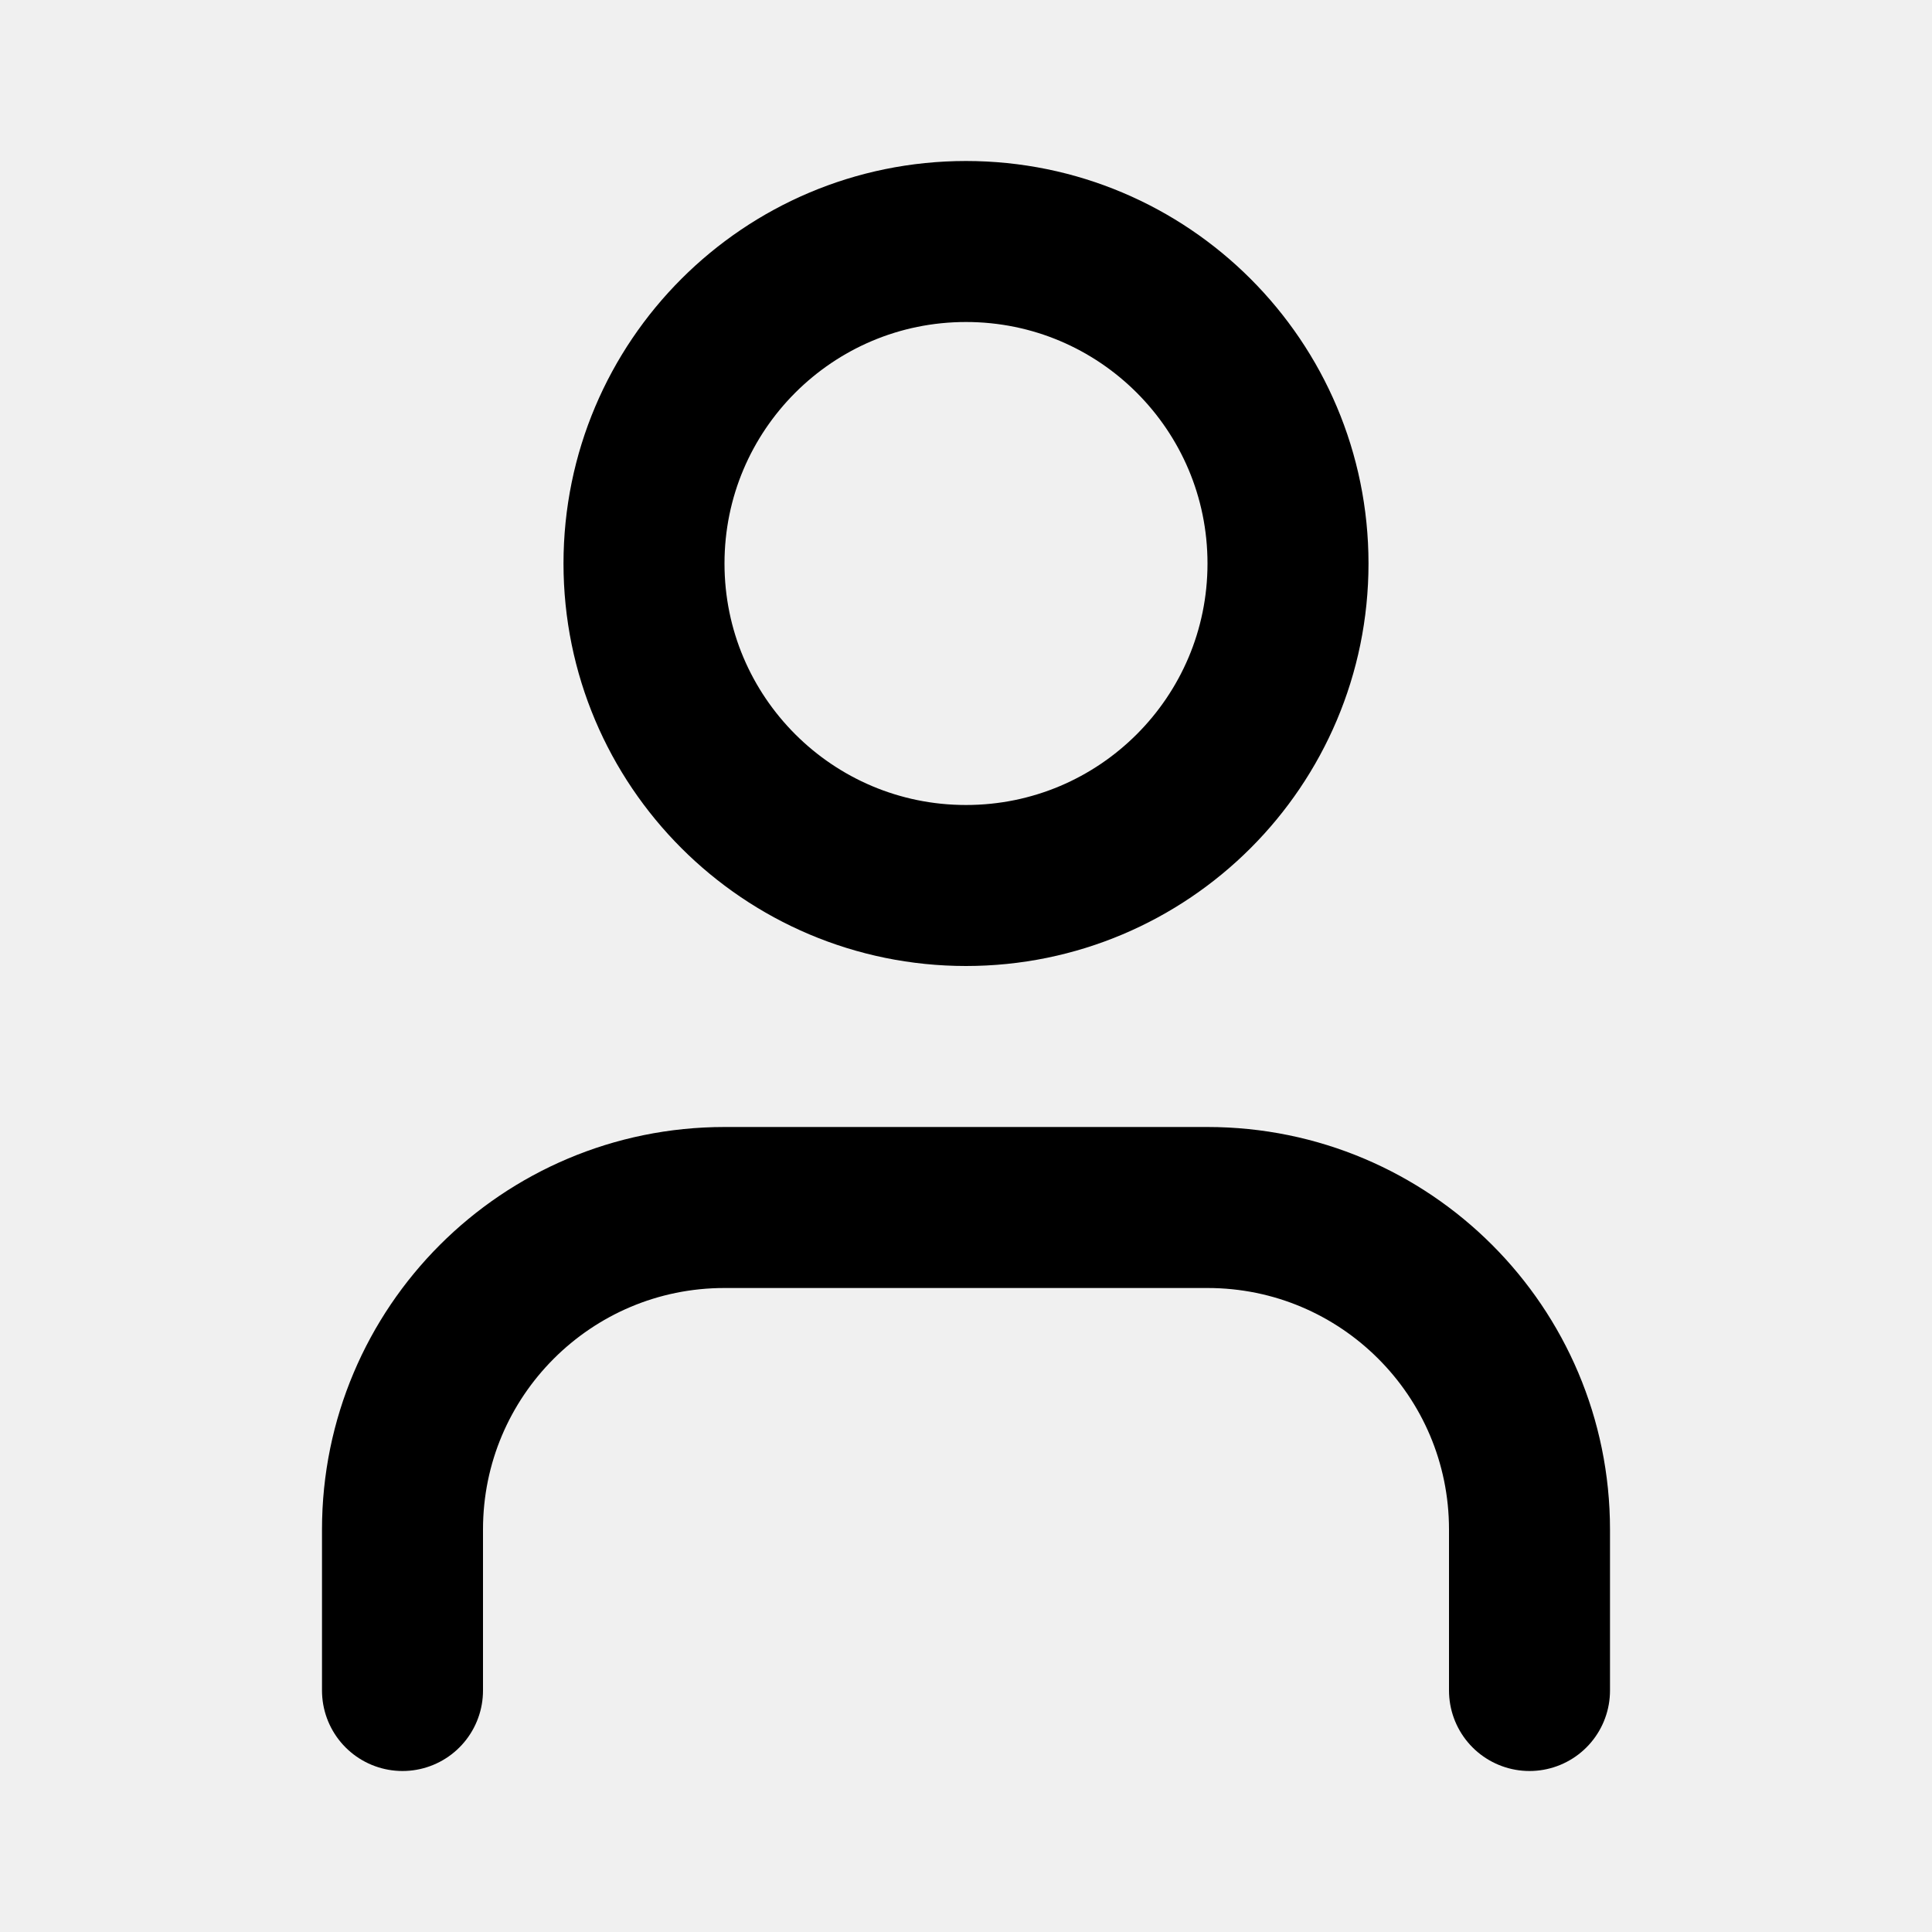
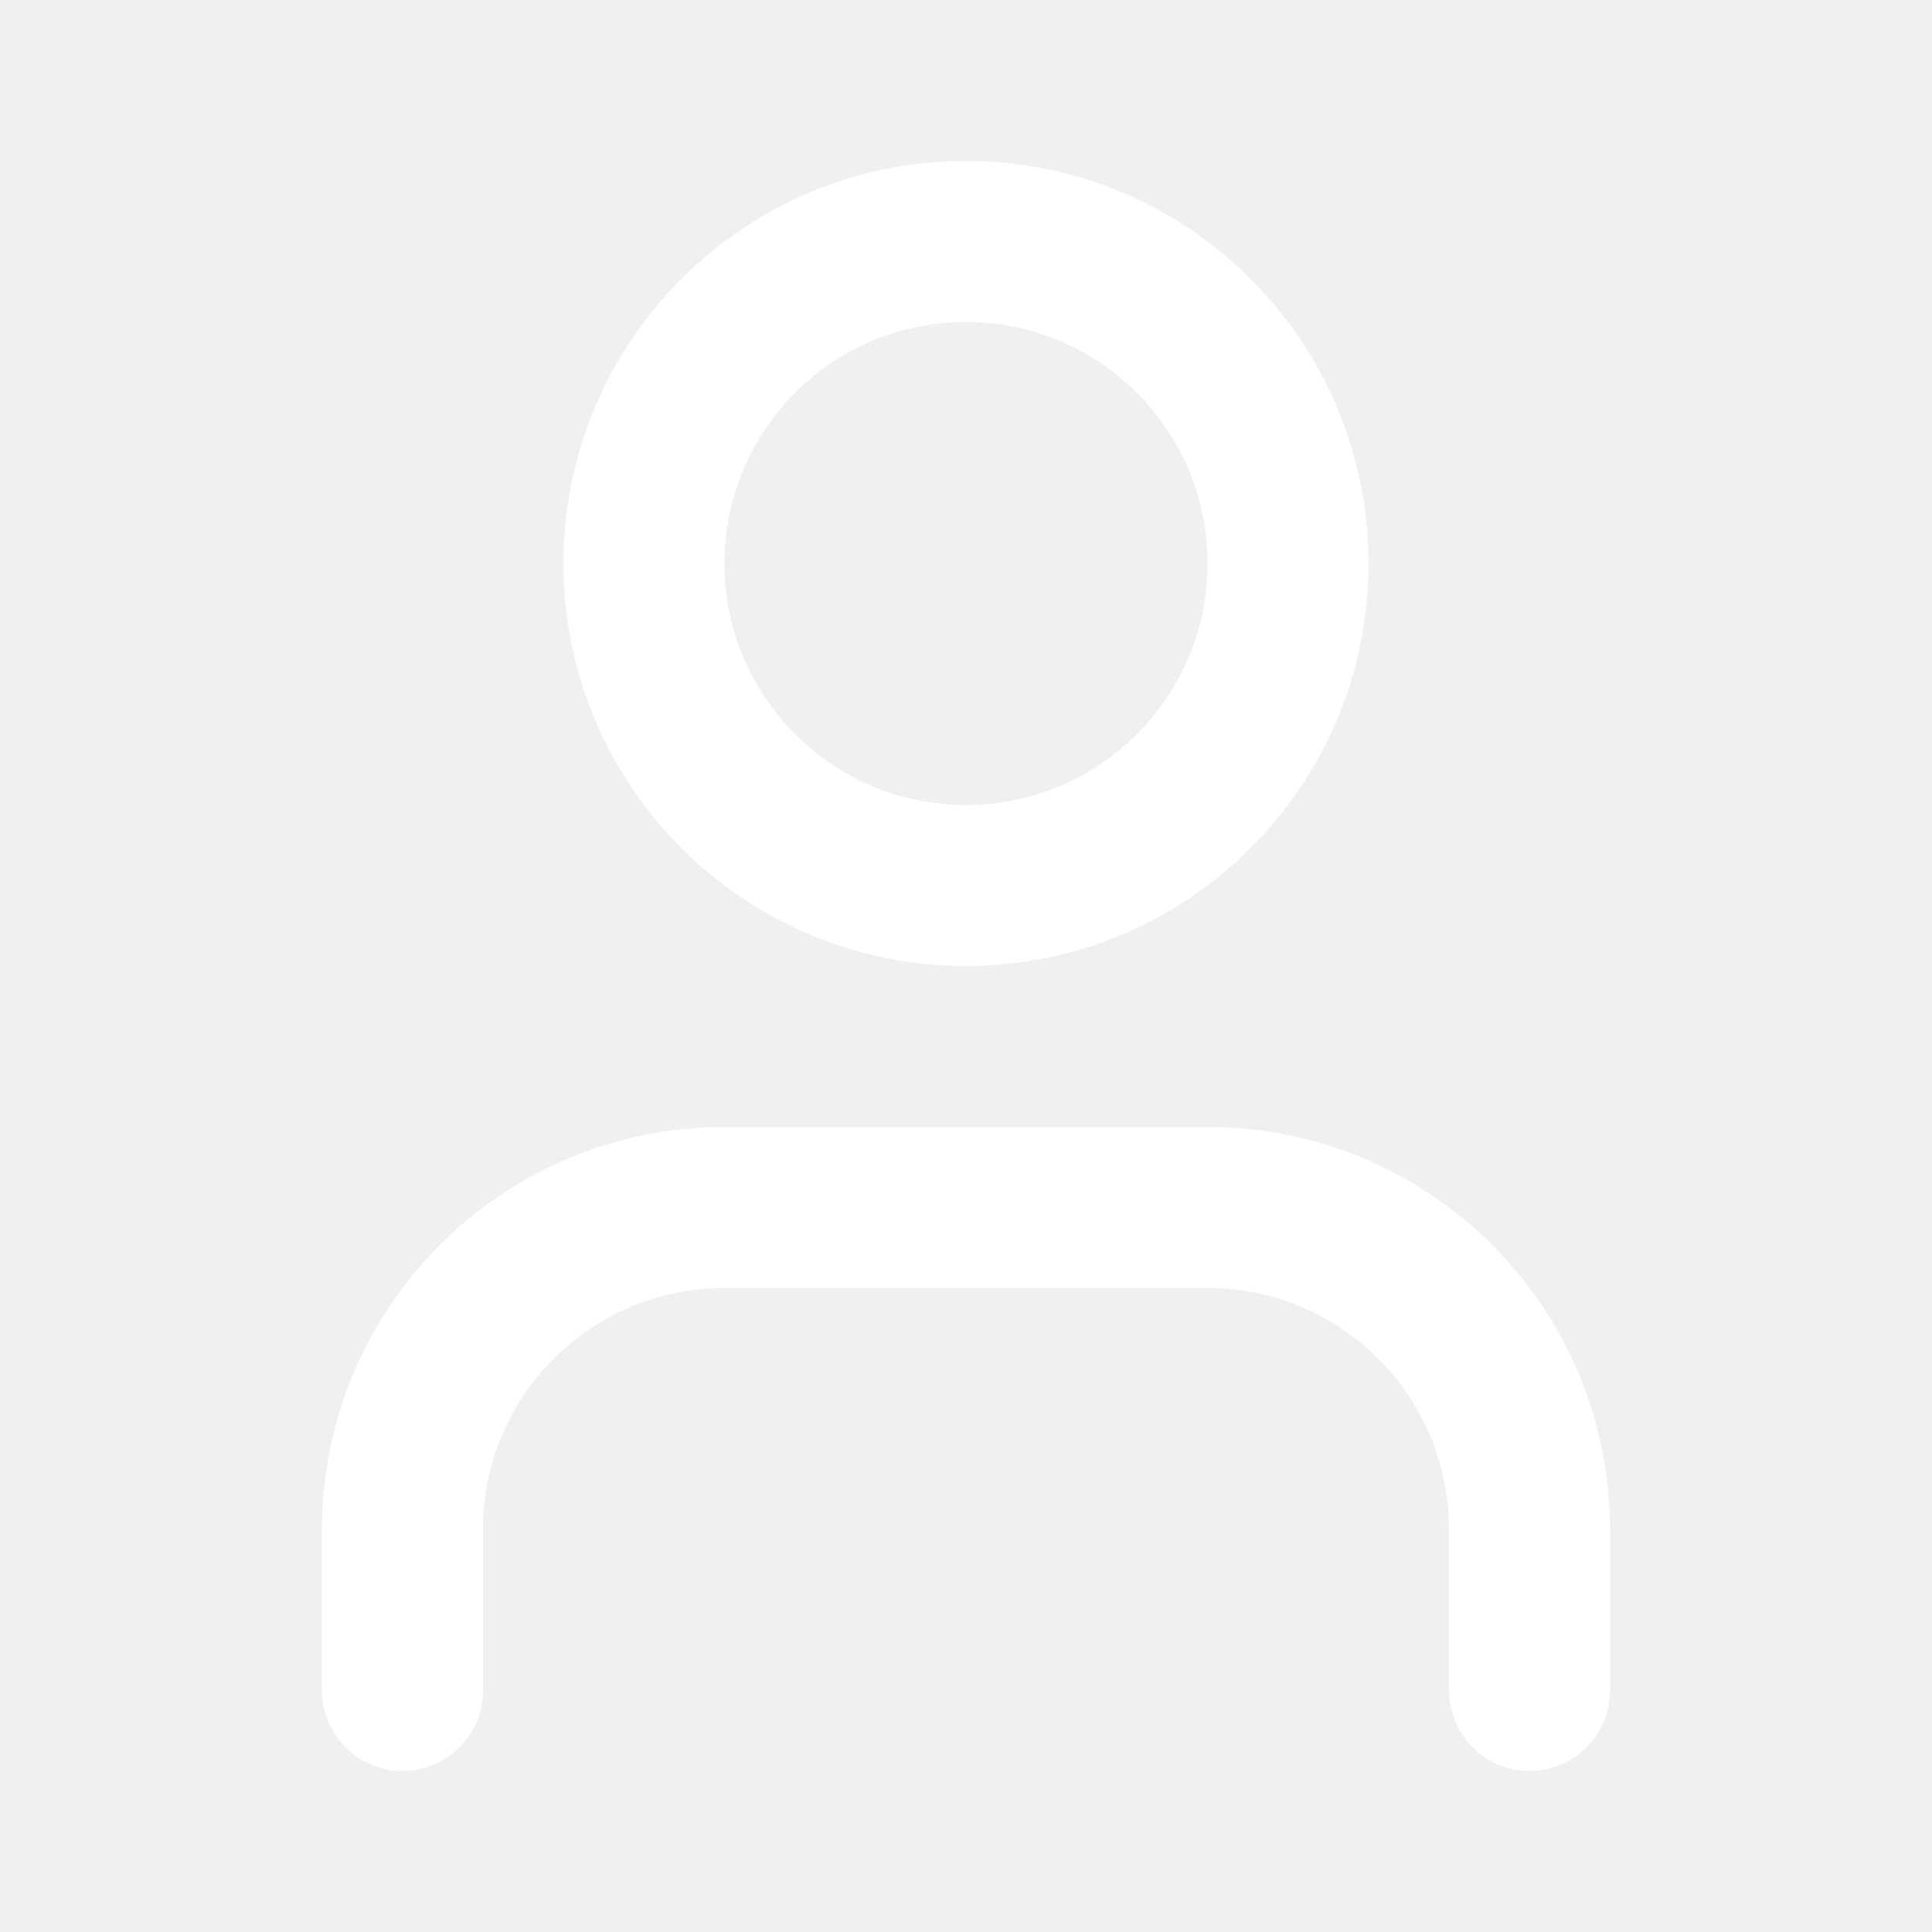
- <svg xmlns="http://www.w3.org/2000/svg" width="24" height="24" viewBox="0 0 24 24" fill="none" stroke="currentColor" stroke-width="2" stroke-linecap="round" stroke-linejoin="round">
+ <svg xmlns="http://www.w3.org/2000/svg" width="24" height="24" viewBox="0 0 24 24" fill="none" stroke="#ffffff" stroke-width="2" stroke-linecap="round" stroke-linejoin="round">
  <path d="M19 21v-2a4 4 0 0 0-4-4H9a4 4 0 0 0-4 4v2" />
  <circle cx="12" cy="7" r="4" />
</svg>
